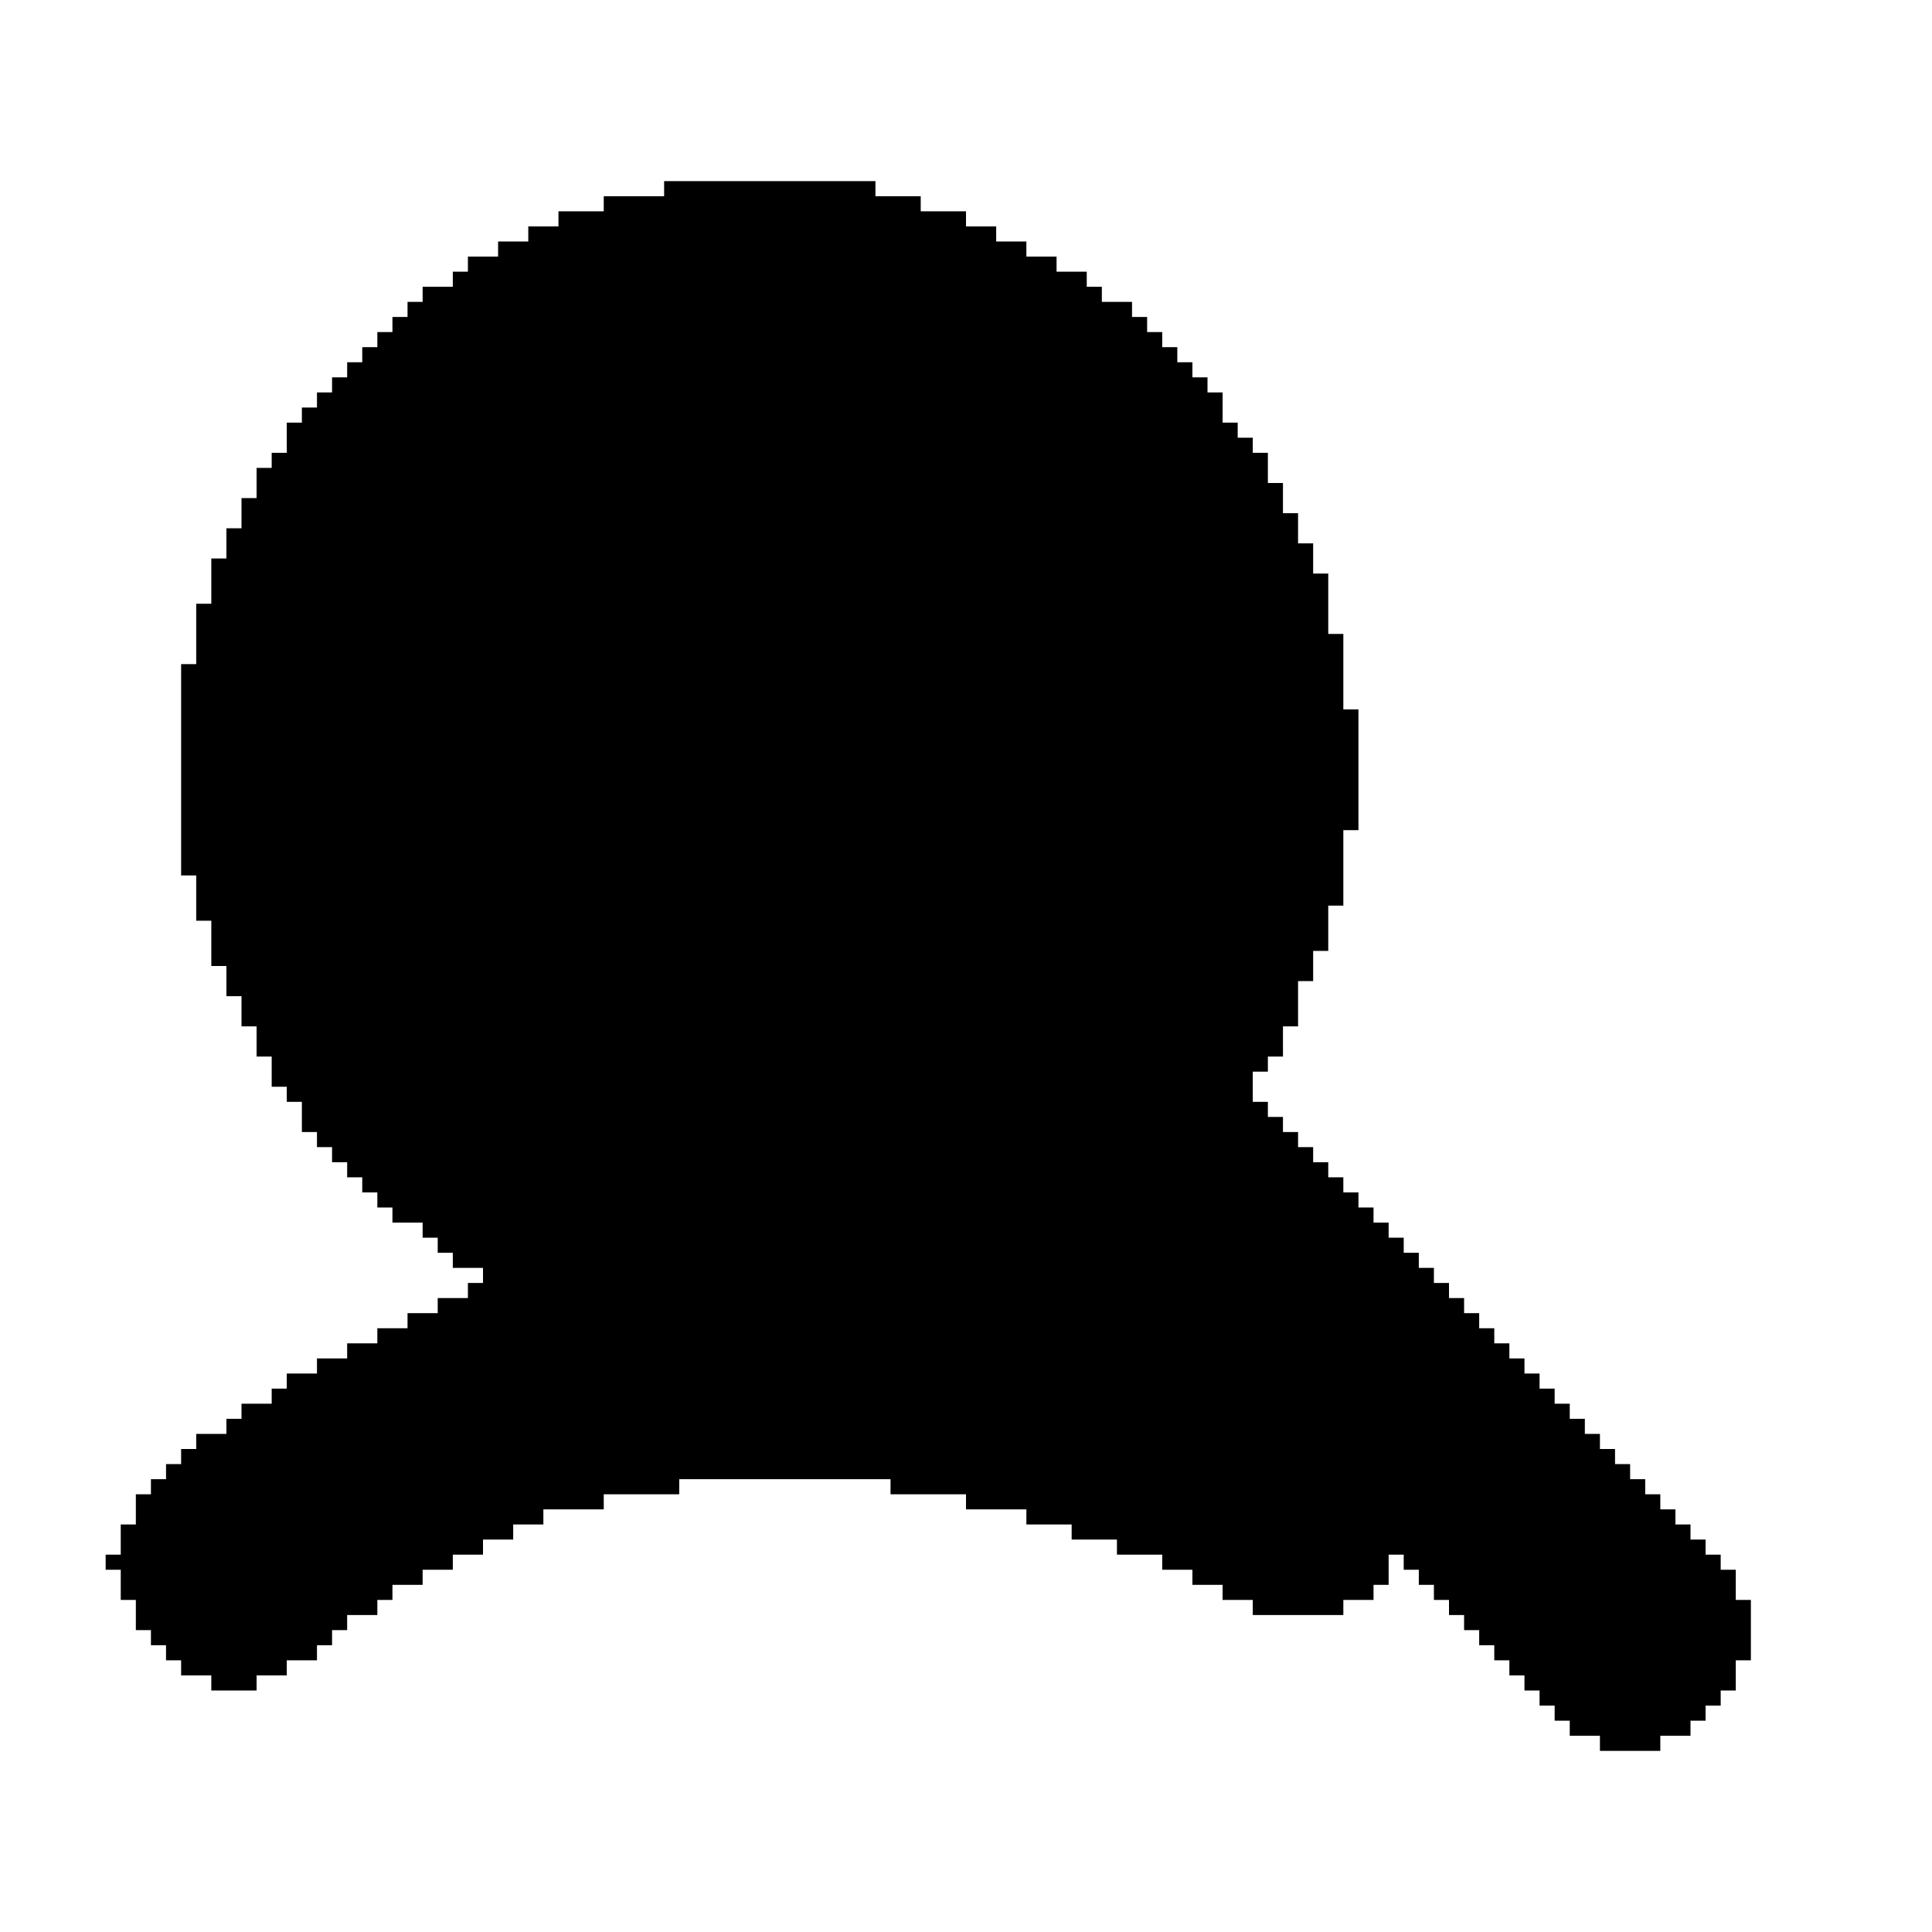
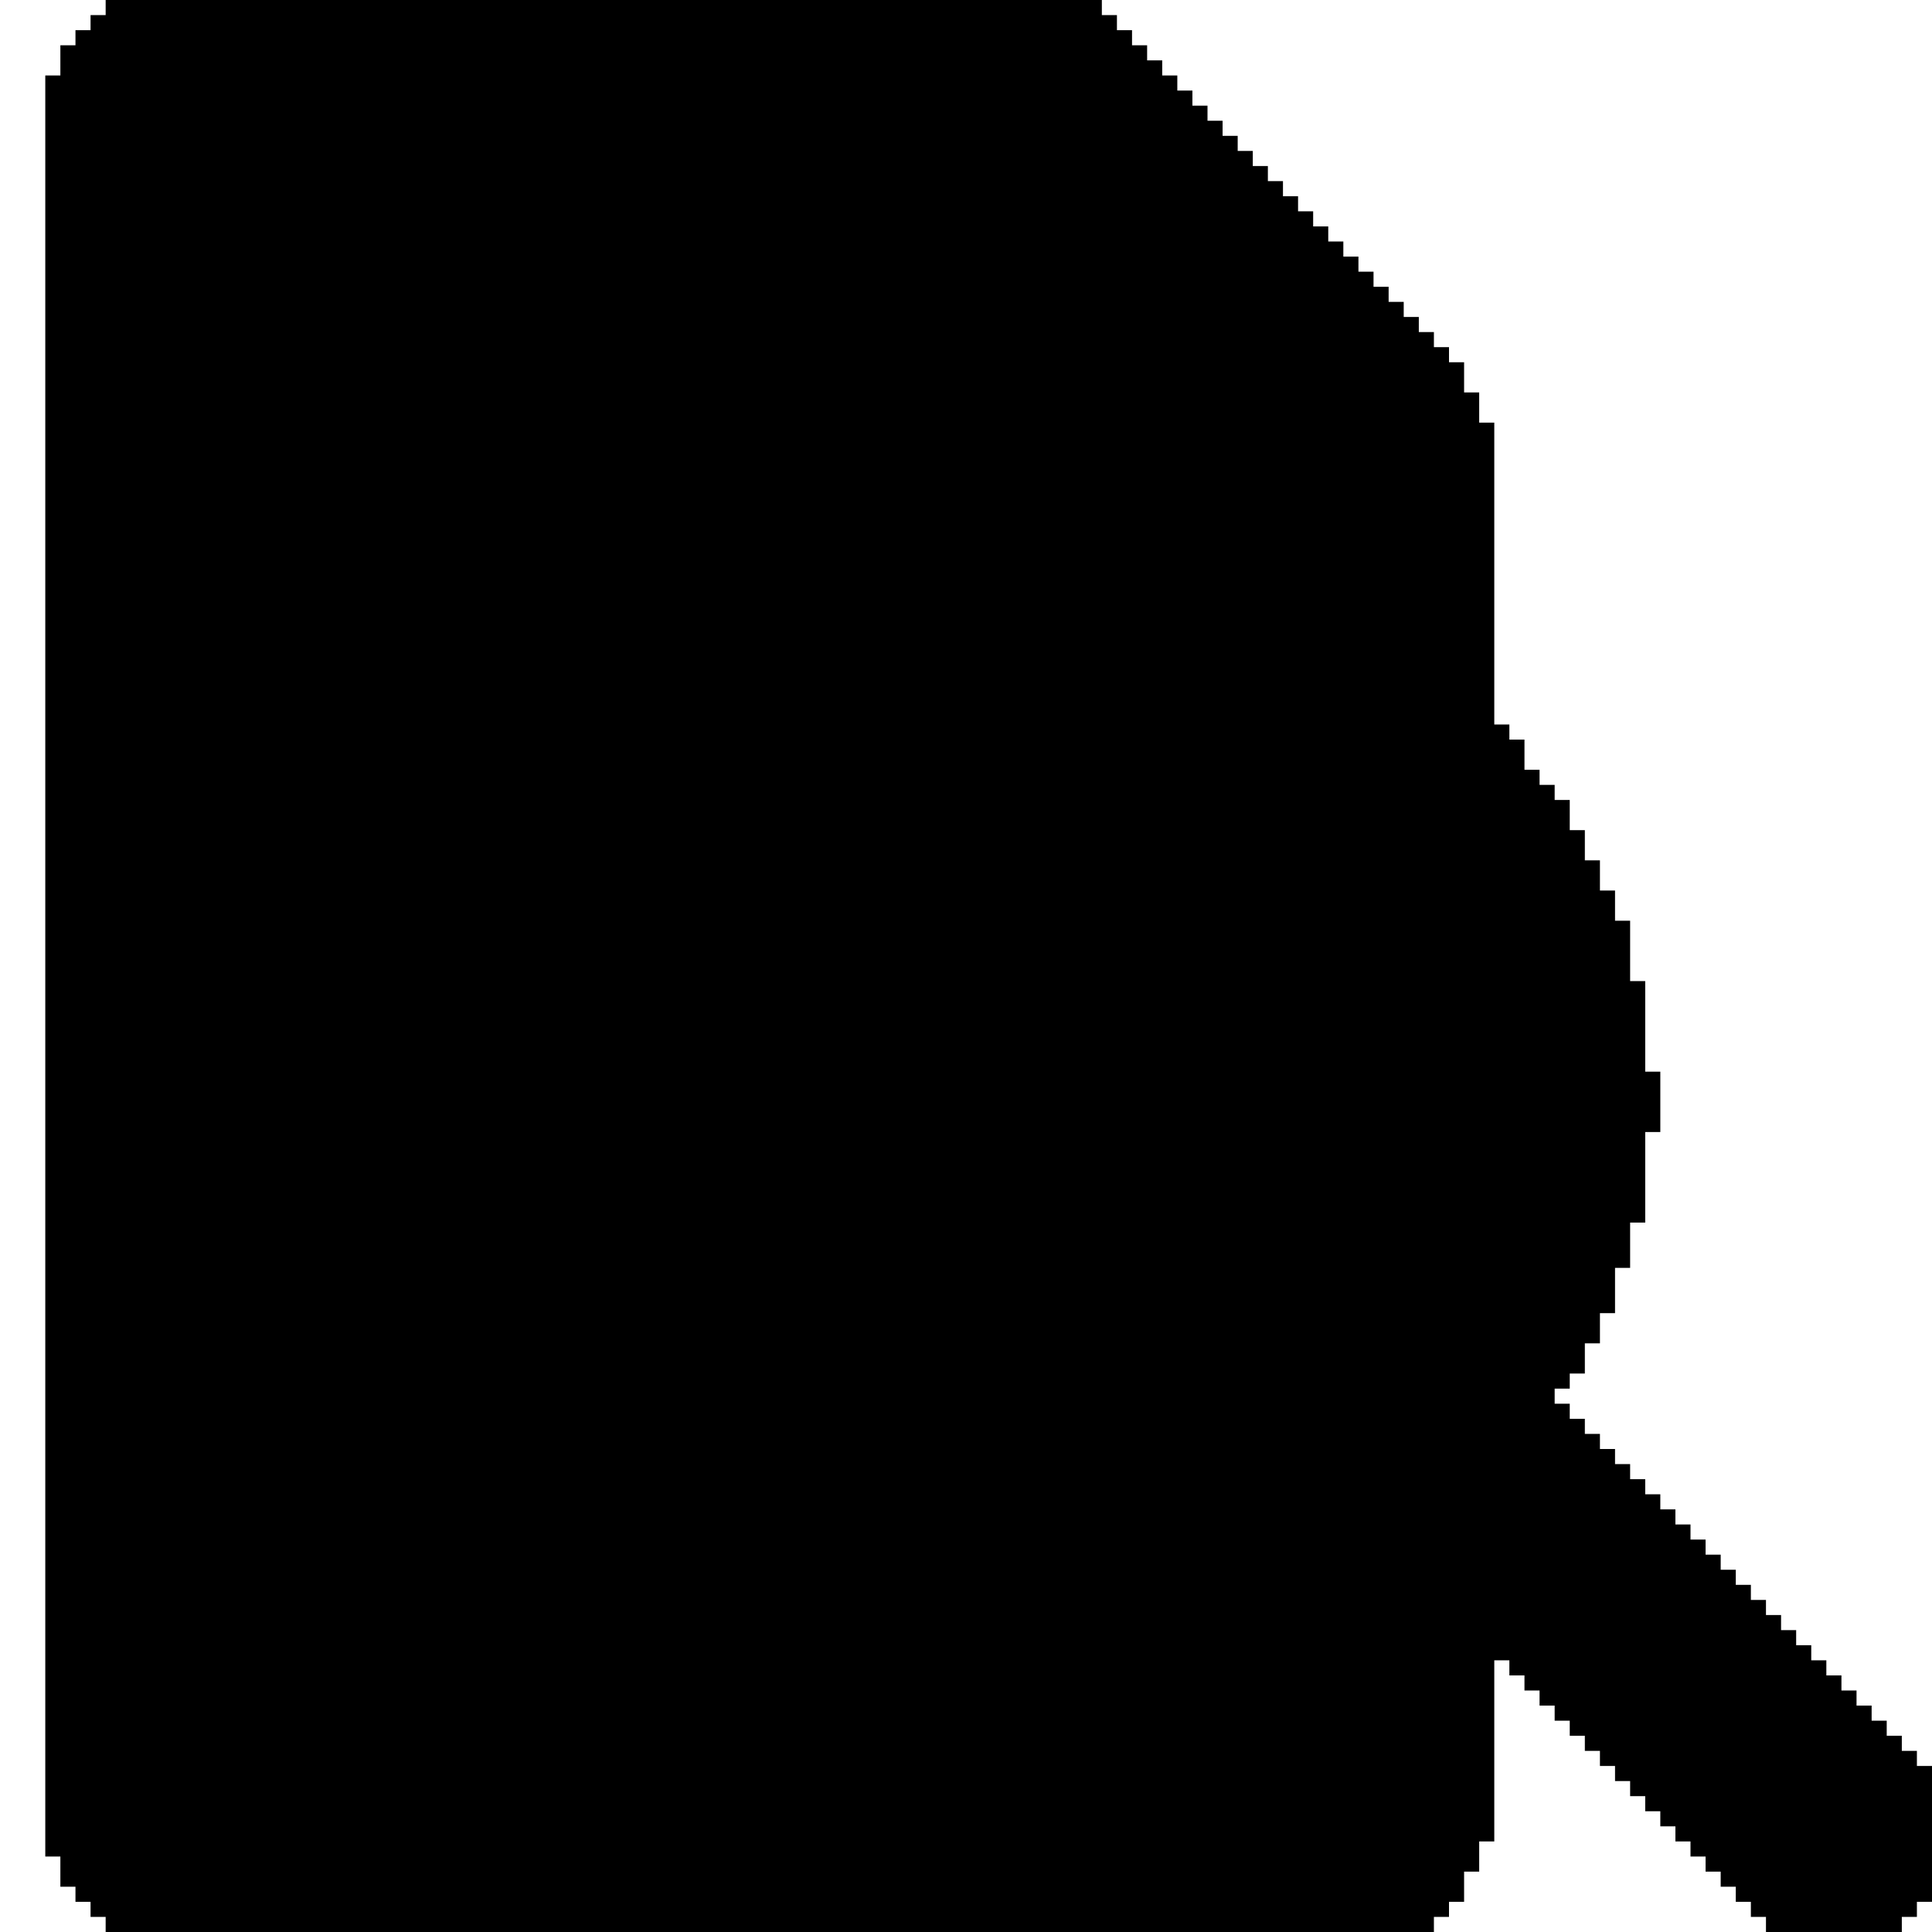
<svg xmlns="http://www.w3.org/2000/svg" width="16" height="16" viewBox="0 0 128 128" shape-rendering="geometricPrecision">
-   <path fill="#000000" d="M44 12h14v1h-14zM40 13h21v1h-21zM37 14h27v1h-27zM35 15h31v1h-31zM33 16h35v1h-35zM31 17h39v1h-39zM30 18h42v1h-42zM28 19h45v1h-45zM27 20h48v1h-48zM26 21h50v1h-50zM25 22h52v1h-52zM24 23h54v1h-54zM23 24h56v1h-56zM22 25h58v1h-58zM21 26h60v1h-60zM20 27h61v1h-61zM19 28h63v1h-63zM19 29h64v1h-64zM18 30h66v1h-66zM17 31h67v1h-67zM17 32h68v1h-68zM16 33h69v1h-69zM16 34h70v1h-70zM15 35h71v1h-71zM15 36h72v1h-72zM14 37h73v1h-73zM14 38h74v1h-74zM14 39h74v1h-74zM13 40h75v1h-75zM13 41h75v1h-75zM13 42h76v1h-76zM13 43h76v1h-76zM12 44h77v1h-77zM12 45h77v1h-77zM12 46h77v1h-77zM12 47h78v1h-78zM12 48h78v1h-78zM12 49h78v1h-78zM12 50h78v1h-78zM12 51h78v1h-78zM12 52h78v1h-78zM12 53h78v1h-78zM12 54h78v1h-78zM12 55h77v1h-77zM12 56h77v1h-77zM12 57h77v1h-77zM13 58h76v1h-76zM13 59h76v1h-76zM13 60h75v1h-75zM14 61h74v1h-74zM14 62h74v1h-74zM14 63h73v1h-73zM15 64h72v1h-72zM15 65h71v1h-71zM16 66h70v1h-70zM16 67h70v1h-70zM17 68h68v1h-68zM17 69h68v1h-68zM18 70h66v1h-66zM18 71h65v1h-65zM19 72h64v1h-64zM20 73h64v1h-64zM20 74h65v1h-65zM21 75h65v1h-65zM22 76h65v1h-65zM23 77h65v1h-65zM24 78h65v1h-65zM25 79h65v1h-65zM26 80h65v1h-65zM28 81h64v1h-64zM29 82h64v1h-64zM30 83h64v1h-64zM32 84h63v1h-63zM31 85h65v1h-65zM29 86h68v1h-68zM27 87h71v1h-71zM25 88h74v1h-74zM23 89h77v1h-77zM21 90h80v1h-80zM19 91h83v1h-83zM18 92h85v1h-85zM16 93h88v1h-88zM15 94h90v1h-90zM13 95h93v1h-93zM12 96h95v1h-95zM11 97h97v1h-97zM10 98h35v1h-35zM59 98h50v1h-50zM9 99h31v1h-31zM64 99h46v1h-46zM9 100h27v1h-27zM68 100h43v1h-43zM8 101h26v1h-26zM71 101h41v1h-41zM8 102h24v1h-24zM74 102h39v1h-39zM7 103h23v1h-23zM77 103h15v1h-15zM93 103h21v1h-21zM8 104h20v1h-20zM79 104h13v1h-13zM94 104h21v1h-21zM8 105h18v1h-18zM81 105h10v1h-10zM95 105h20v1h-20zM9 106h16v1h-16zM83 106h6v1h-6zM96 106h20v1h-20zM9 107h14v1h-14zM97 107h19v1h-19zM10 108h12v1h-12zM98 108h18v1h-18zM11 109h10v1h-10zM99 109h17v1h-17zM12 110h7v1h-7zM100 110h15v1h-15zM14 111h3v1h-3zM101 111h14v1h-14zM102 112h12v1h-12zM103 113h10v1h-10zM104 114h8v1h-8zM106 115h4v1h-4z" />
+   <path fill="#000000" d="M7 0h66v1h-66zM6 1h68v1h-68zM5 2h70v1h-70zM4 3h72v1h-72zM4 4h73v1h-73zM3 5h75v1h-75zM3 6h76v1h-76zM3 7h77v1h-77zM3 8h78v1h-78zM3 9h79v1h-79zM3 10h80v1h-80zM3 11h81v1h-81zM3 12h82v1h-82zM3 13h83v1h-83zM3 14h84v1h-84zM3 15h85v1h-85zM3 16h86v1h-86zM3 17h87v1h-87zM3 18h88v1h-88zM3 19h89v1h-89zM3 20h90v1h-90zM3 21h91v1h-91zM3 22h92v1h-92zM3 23h93v1h-93zM3 24h94v1h-94zM3 25h94v1h-94zM3 26h95v1h-95zM3 27h95v1h-95zM3 28h96v1h-96zM3 29h96v1h-96zM3 30h96v1h-96zM3 31h96v1h-96zM3 32h96v1h-96zM3 33h96v1h-96zM3 34h96v1h-96zM3 35h96v1h-96zM3 36h96v1h-96zM3 37h96v1h-96zM3 38h96v1h-96zM3 39h96v1h-96zM3 40h96v1h-96zM3 41h96v1h-96zM3 42h96v1h-96zM3 43h96v1h-96zM3 44h96v1h-96zM3 45h96v1h-96zM3 46h96v1h-96zM3 47h96v1h-96zM3 48h97v1h-97zM3 49h98v1h-98zM3 50h98v1h-98zM3 51h99v1h-99zM3 52h100v1h-100zM3 53h101v1h-101zM3 54h101v1h-101zM3 55h102v1h-102zM3 56h102v1h-102zM3 57h103v1h-103zM3 58h103v1h-103zM3 59h104v1h-104zM3 60h104v1h-104zM3 61h105v1h-105zM3 62h105v1h-105zM3 63h105v1h-105zM3 64h105v1h-105zM3 65h106v1h-106zM3 66h106v1h-106zM3 67h106v1h-106zM3 68h106v1h-106zM3 69h106v1h-106zM3 70h106v1h-106zM3 71h107v1h-107zM3 72h107v1h-107zM3 73h107v1h-107zM3 74h107v1h-107zM3 75h106v1h-106zM3 76h106v1h-106zM3 77h106v1h-106zM3 78h106v1h-106zM3 79h106v1h-106zM3 80h106v1h-106zM3 81h105v1h-105zM3 82h105v1h-105zM3 83h105v1h-105zM3 84h104v1h-104zM3 85h104v1h-104zM3 86h104v1h-104zM3 87h103v1h-103zM3 88h103v1h-103zM3 89h102v1h-102zM3 90h102v1h-102zM3 91h101v1h-101zM3 92h100v1h-100zM3 93h101v1h-101zM3 94h102v1h-102zM3 95h103v1h-103zM3 96h104v1h-104zM3 97h105v1h-105zM3 98h106v1h-106zM3 99h107v1h-107zM3 100h108v1h-108zM3 101h109v1h-109zM3 102h110v1h-110zM3 103h111v1h-111zM3 104h112v1h-112zM3 105h113v1h-113zM3 106h114v1h-114zM3 107h115v1h-115zM3 108h116v1h-116zM3 109h117v1h-117zM3 110h96v1h-96zM100 110h21v1h-21zM3 111h96v1h-96zM101 111h21v1h-21zM3 112h96v1h-96zM102 112h21v1h-21zM3 113h96v1h-96zM103 113h21v1h-21zM3 114h96v1h-96zM104 114h21v1h-21zM3 115h96v1h-96zM105 115h21v1h-21zM3 116h96v1h-96zM106 116h21v1h-21zM3 117h96v1h-96zM107 117h21v1h-21zM3 118h96v1h-96zM108 118h20v1h-20zM3 119h96v1h-96zM109 119h19v1h-19zM3 120h96v1h-96zM110 120h18v1h-18zM3 121h96v1h-96zM111 121h17v1h-17zM3 122h95v1h-95zM112 122h16v1h-16zM4 123h94v1h-94zM113 123h15v1h-15zM4 124h93v1h-93zM114 124h14v1h-14zM5 125h92v1h-92zM115 125h13v1h-13zM6 126h90v1h-90zM116 126h11v1h-11zM7 127h88v1h-88zM117 127h9v1h-9z" />
</svg>
